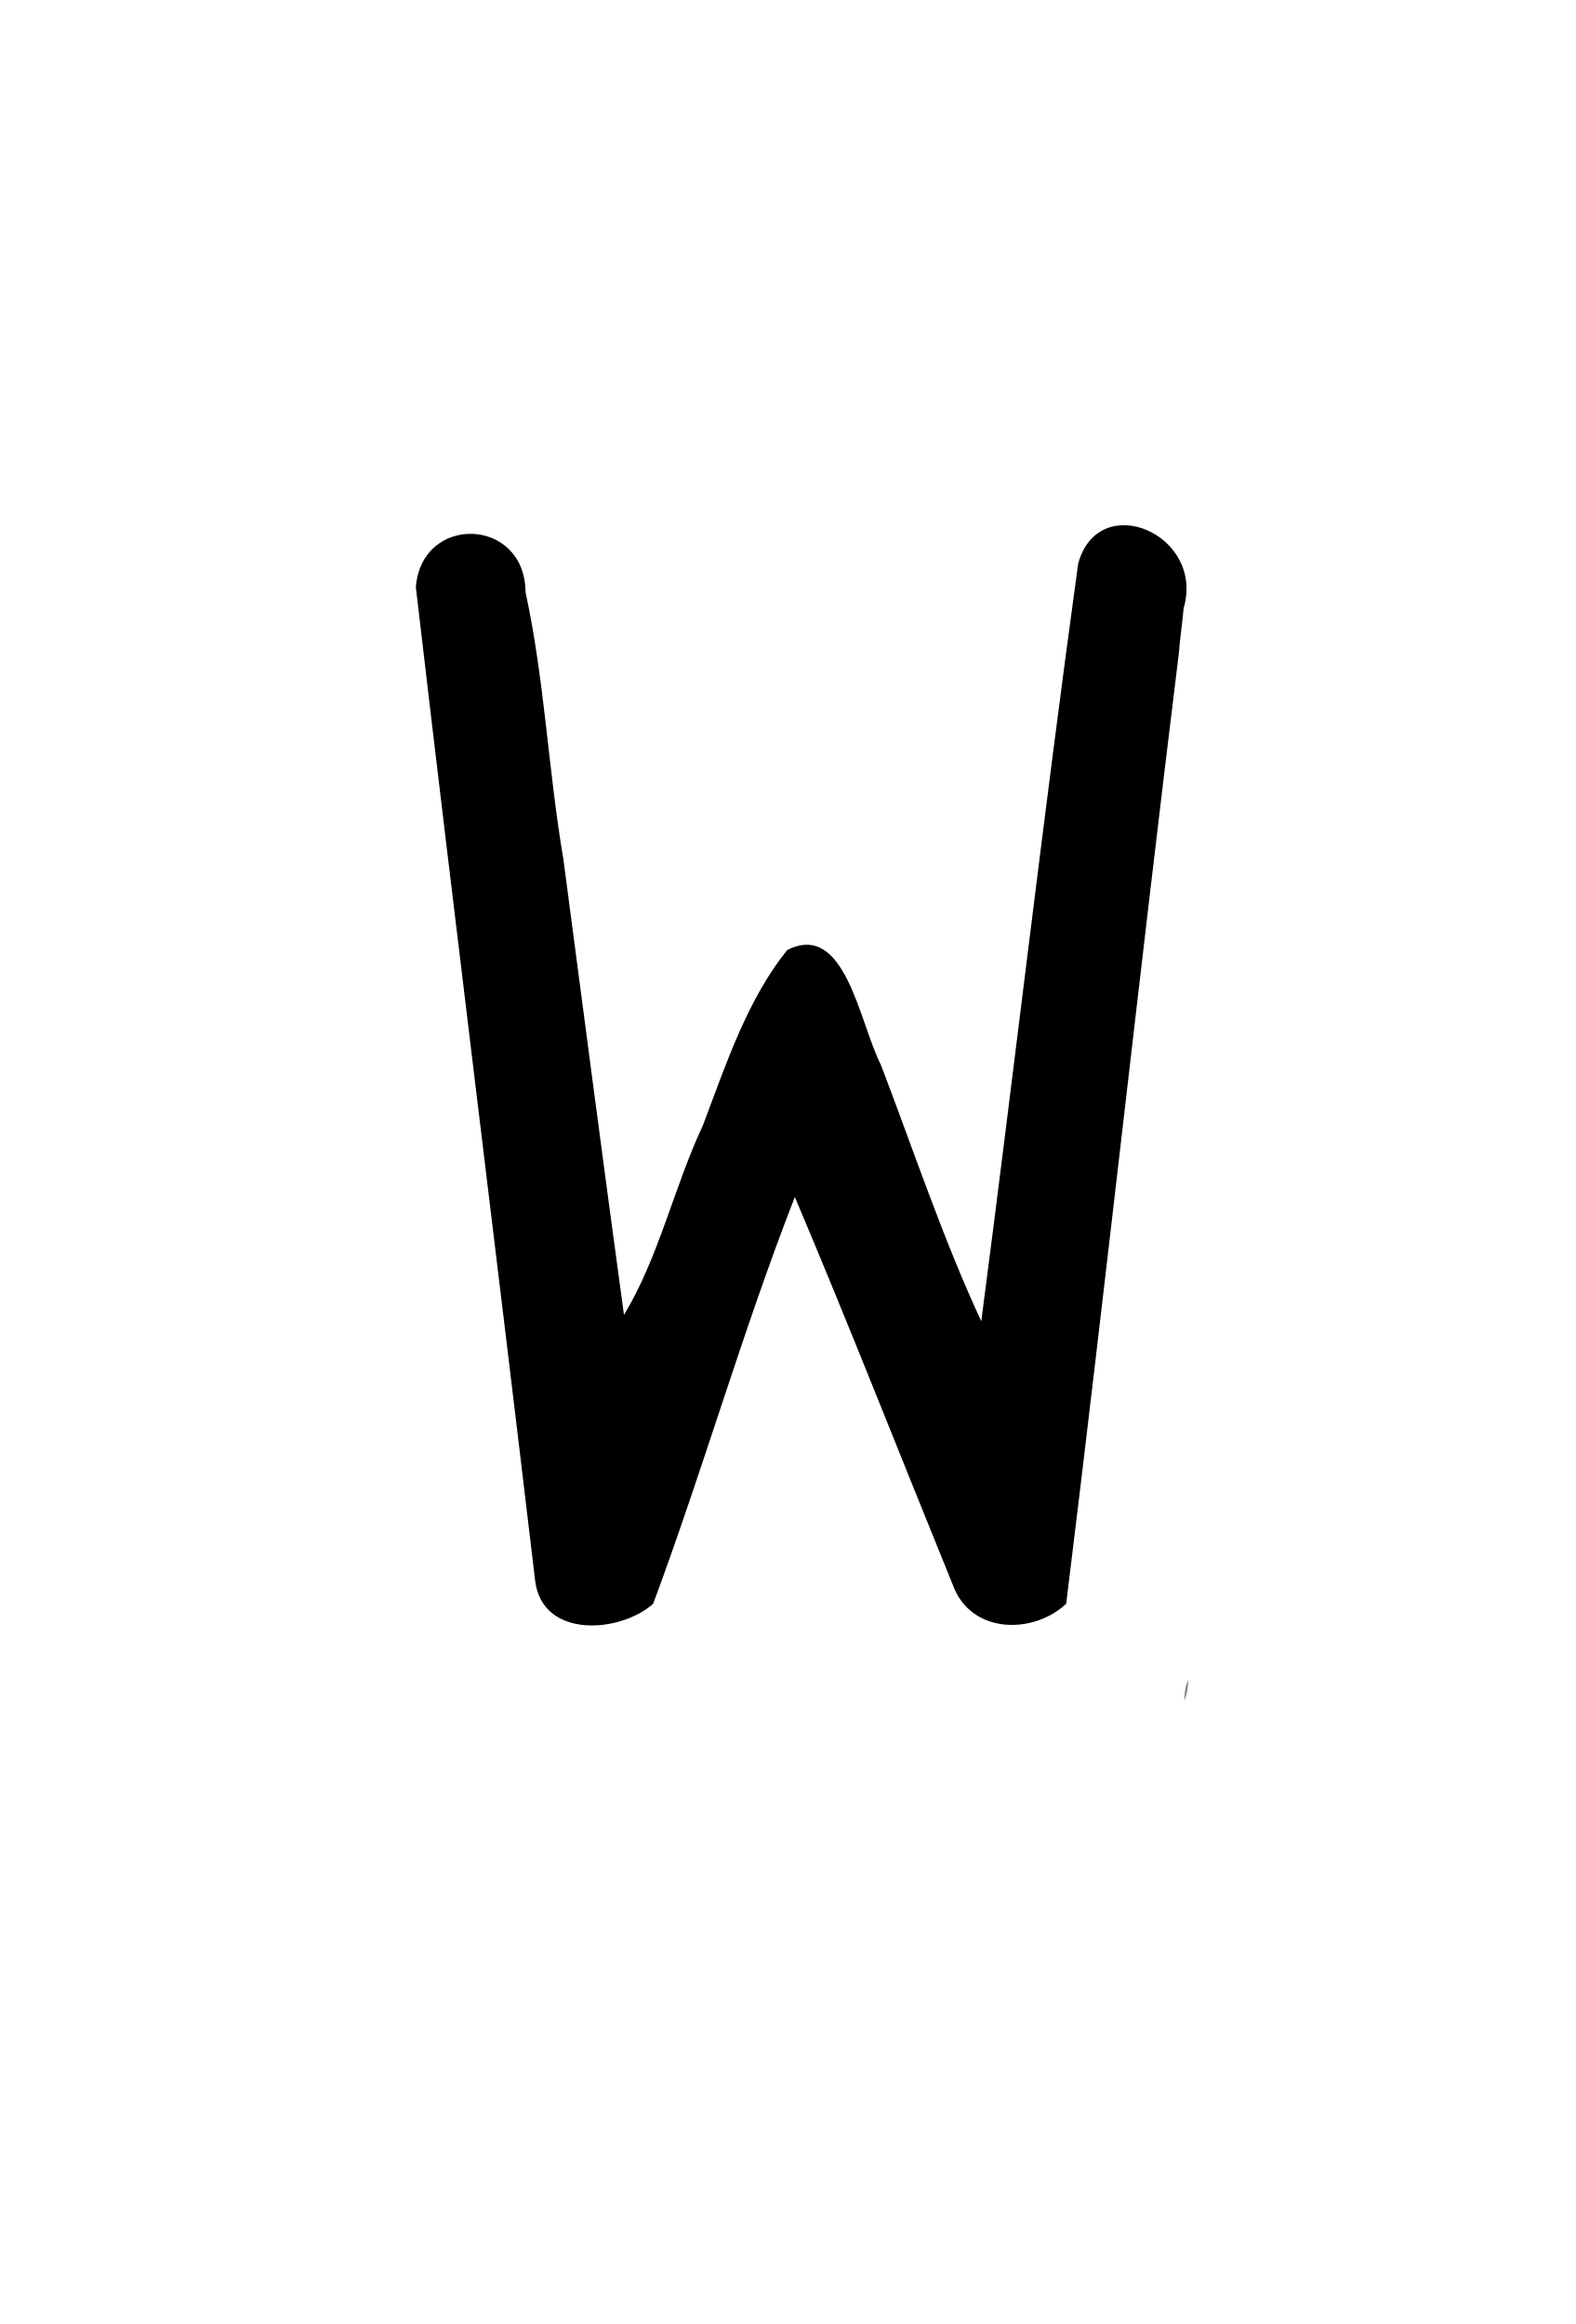
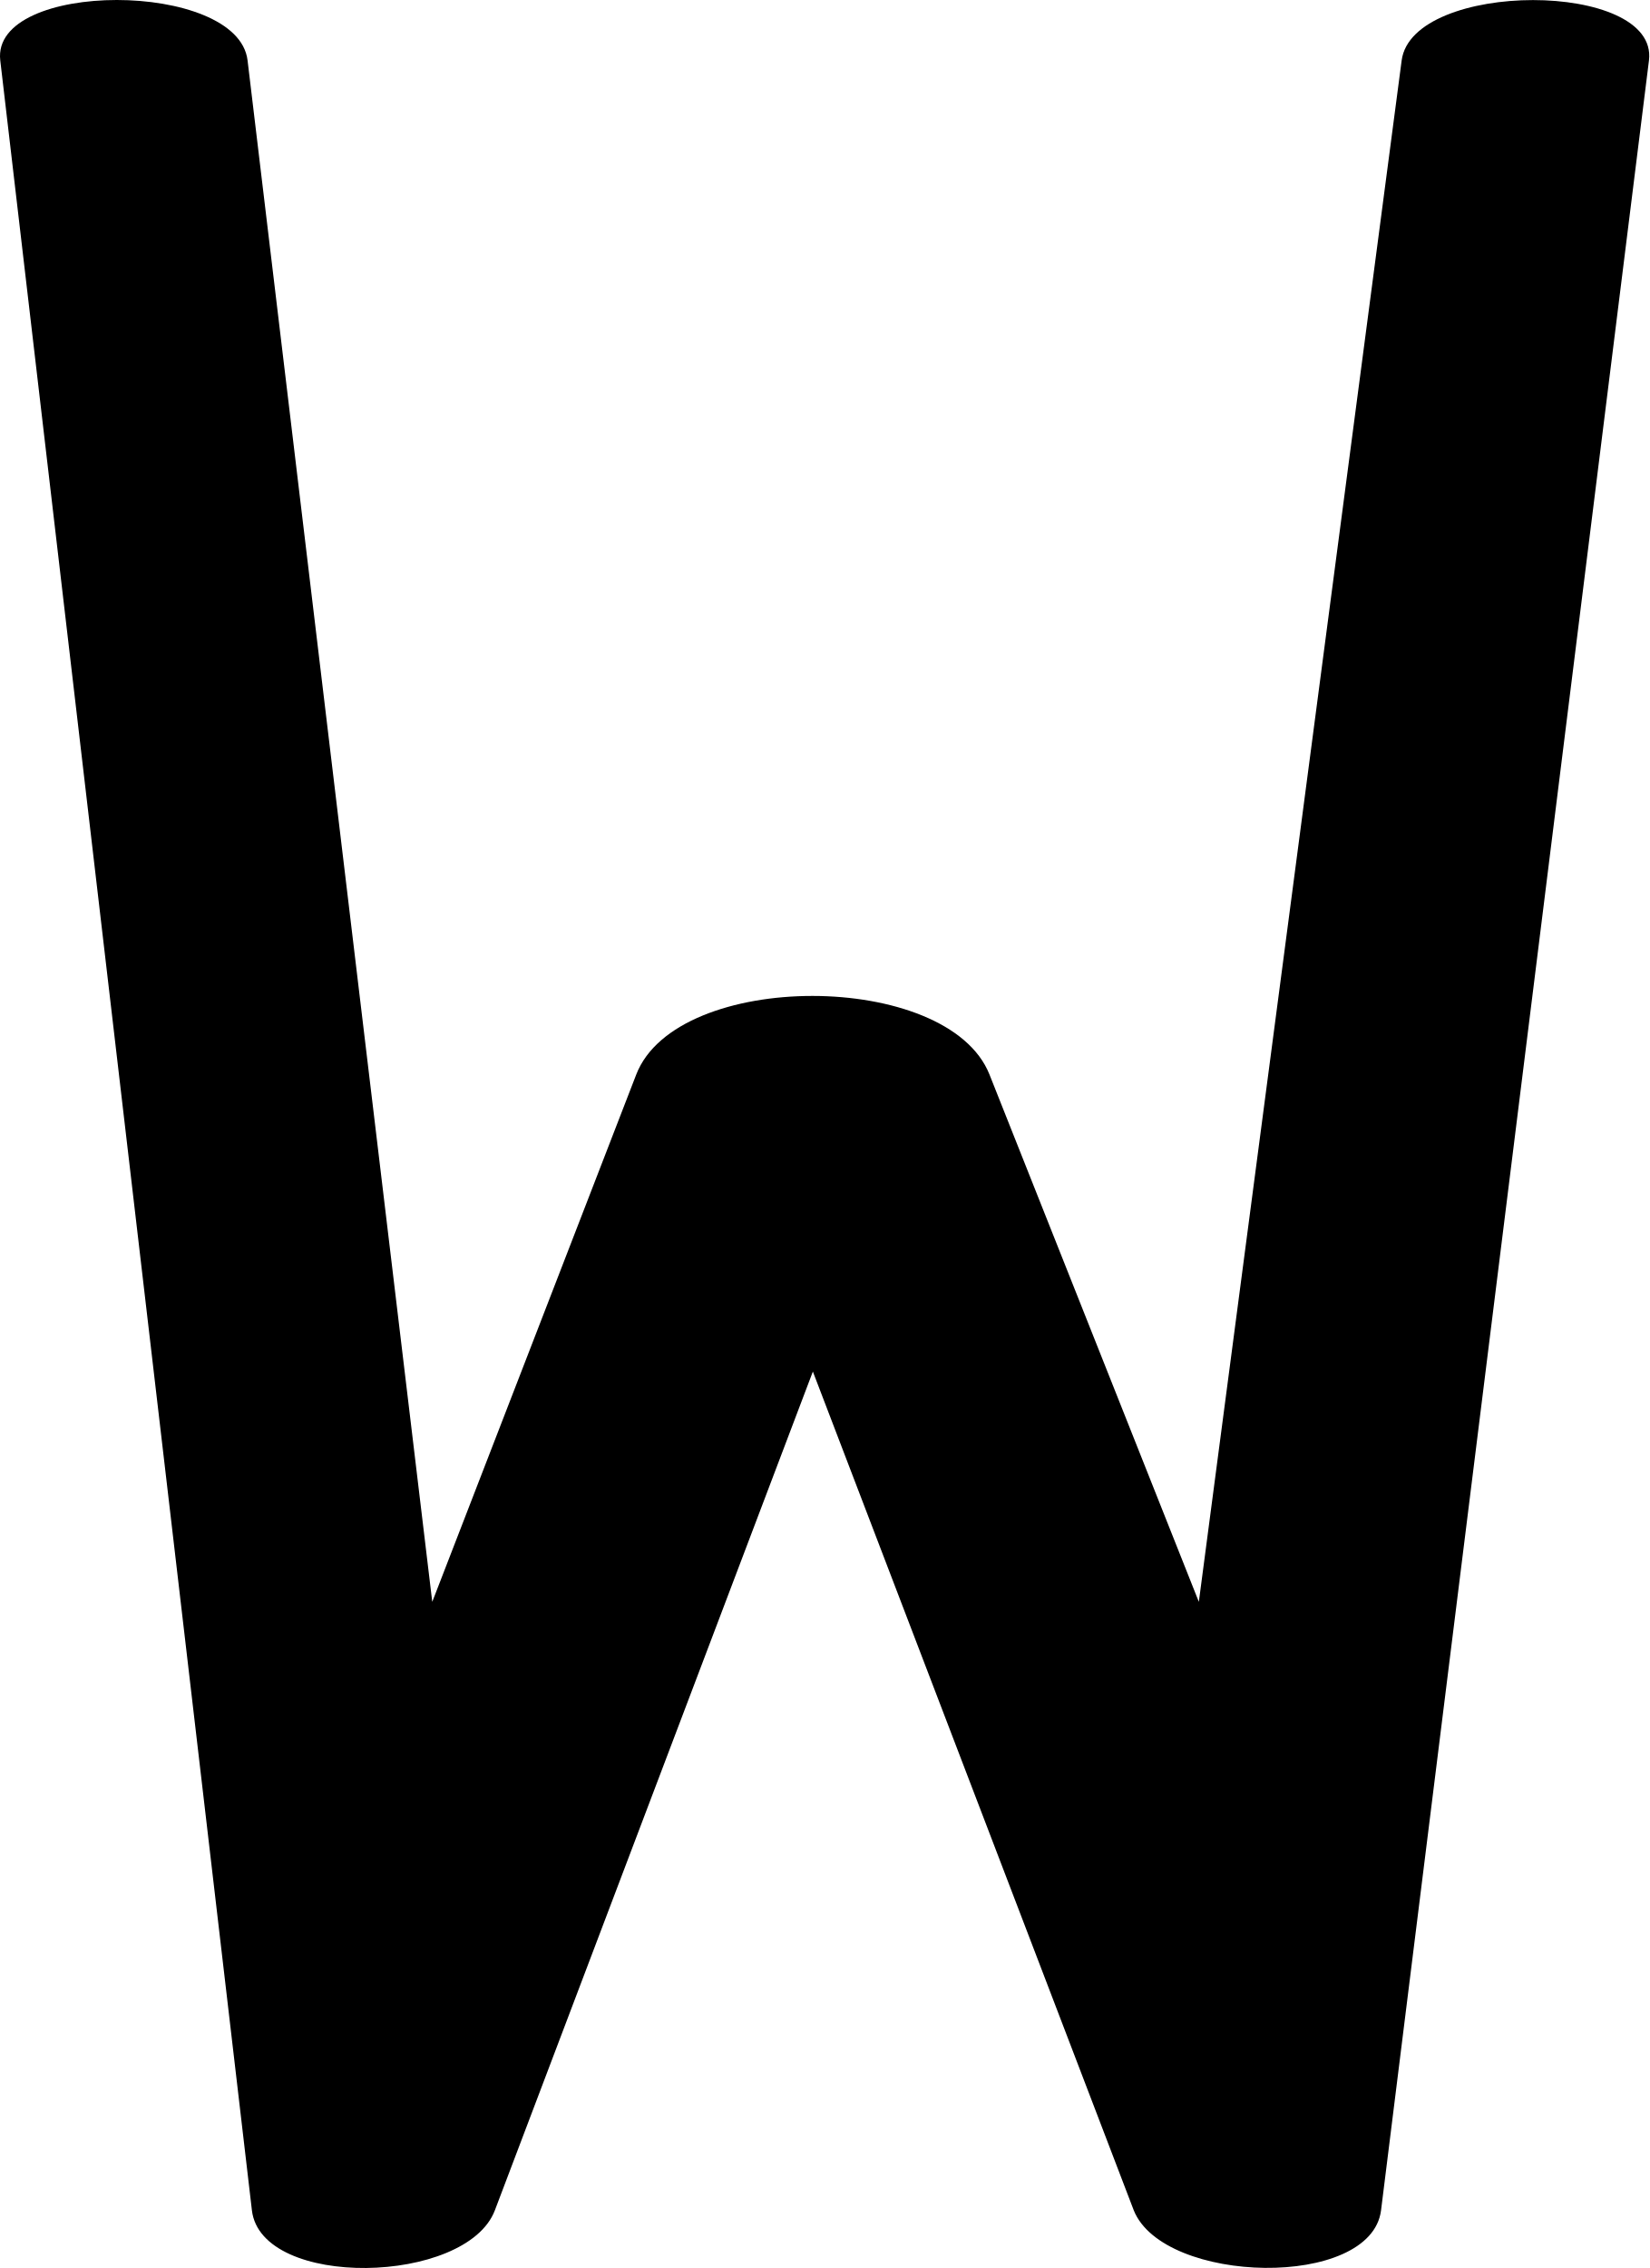
- <svg xmlns="http://www.w3.org/2000/svg" version="1.1" width="820px" height="1210px" style="shape-rendering:geometricPrecision; text-rendering:geometricPrecision; image-rendering:optimizeQuality; fill-rule:evenodd; clip-rule:evenodd" id="svg1777">
+ <svg xmlns="http://www.w3.org/2000/svg" version="1.1" width="400" height="550" style="clip-rule:evenodd;fill-rule:evenodd;image-rendering:optimizeQuality;shape-rendering:geometricPrecision;text-rendering:geometricPrecision" id="svg1777">
  <defs id="defs1781" />
-   <g id="g1627" transform="matrix(0.4996422,0,0,0.5916466,208.6471,117.6682)">
-     <path style="opacity:1" fill="#000000" d="m 810.5,376.5 c -40.652,278.426 -76.609,557.513 -117.298,835.933 -34.129,27.114 -99.362,27.152 -118.187,-16.77 C 520.15,1081.955 467.086,967.371 410.5,854.5 356.301,971.716 314.933,1094.296 262.894,1212.433 228.67,1238.251 147.587,1243.527 139.955,1192.323 99.105,900.784 55.9,609.391 15.665,317.887 c 5.865,-64.682 113.698,-62.012 114.272,4.381 19.833,77.105 23.717,157.174 39.45,235.121 20.898,133.638 41.453,267.332 63.101,400.852 36.371,-50.73 52.081,-112.514 82.215,-166.766 24.144,-53.973 46.347,-110.857 87.849,-154.325 60.567,-25.945 74.942,63.6 97.712,101.276 34.125,75.442 64.528,152.733 104.459,225.41 34.418,-222.089 64.727,-444.805 100.941,-666.617 21.032,-66.024 132.453,-26.228 109.92,39.112 -1.447,13.421 -3.861,26.721 -5.086,40.169 z" id="path1625" />
+   <g id="g1627" transform="matrix(0.4996422,0,0,0.5916466,-11.28904,-167.4314)">
+     <path style="opacity:1;stroke-width:0.992" fill="#000000" d="m 692.976,1188.947 c -4.794,32.483 -105.642,30.459 -120.045,0 L 417.171,845.17 262.813,1188.947 c -13.744,30.609 -113.445,32.456 -117.944,0 L 22.722,307.766 c -4.579,-33.034 115.415,-33.029 120.045,0 l 89.651,631.79 99.02,-216.139 c 19.707,-43.015 151.308,-42.871 171.465,0 l 101.625,216.139 98.451,-631.79 c 5.139,-32.977 124.872,-33.009 120.045,0 z" id="path1625" />
  </g>
-   <g id="g1739">
-     <path style="opacity:1" fill="#848484" d="M 618.5,874.5 C 618.57,878.425 617.903,882.091 616.5,885.5C 616.43,881.575 617.097,877.909 618.5,874.5 Z" id="path1737" />
+   <g id="g1739" transform="translate(-219.9361,-285.0997)">
+     <path style="opacity:1" fill="#848484" d="m 618.5,874.5 c 0.07,3.925 -0.597,7.591 -2,11 -0.07,-3.925 0.597,-7.591 2,-11 z" id="path1737" />
  </g>
</svg>
